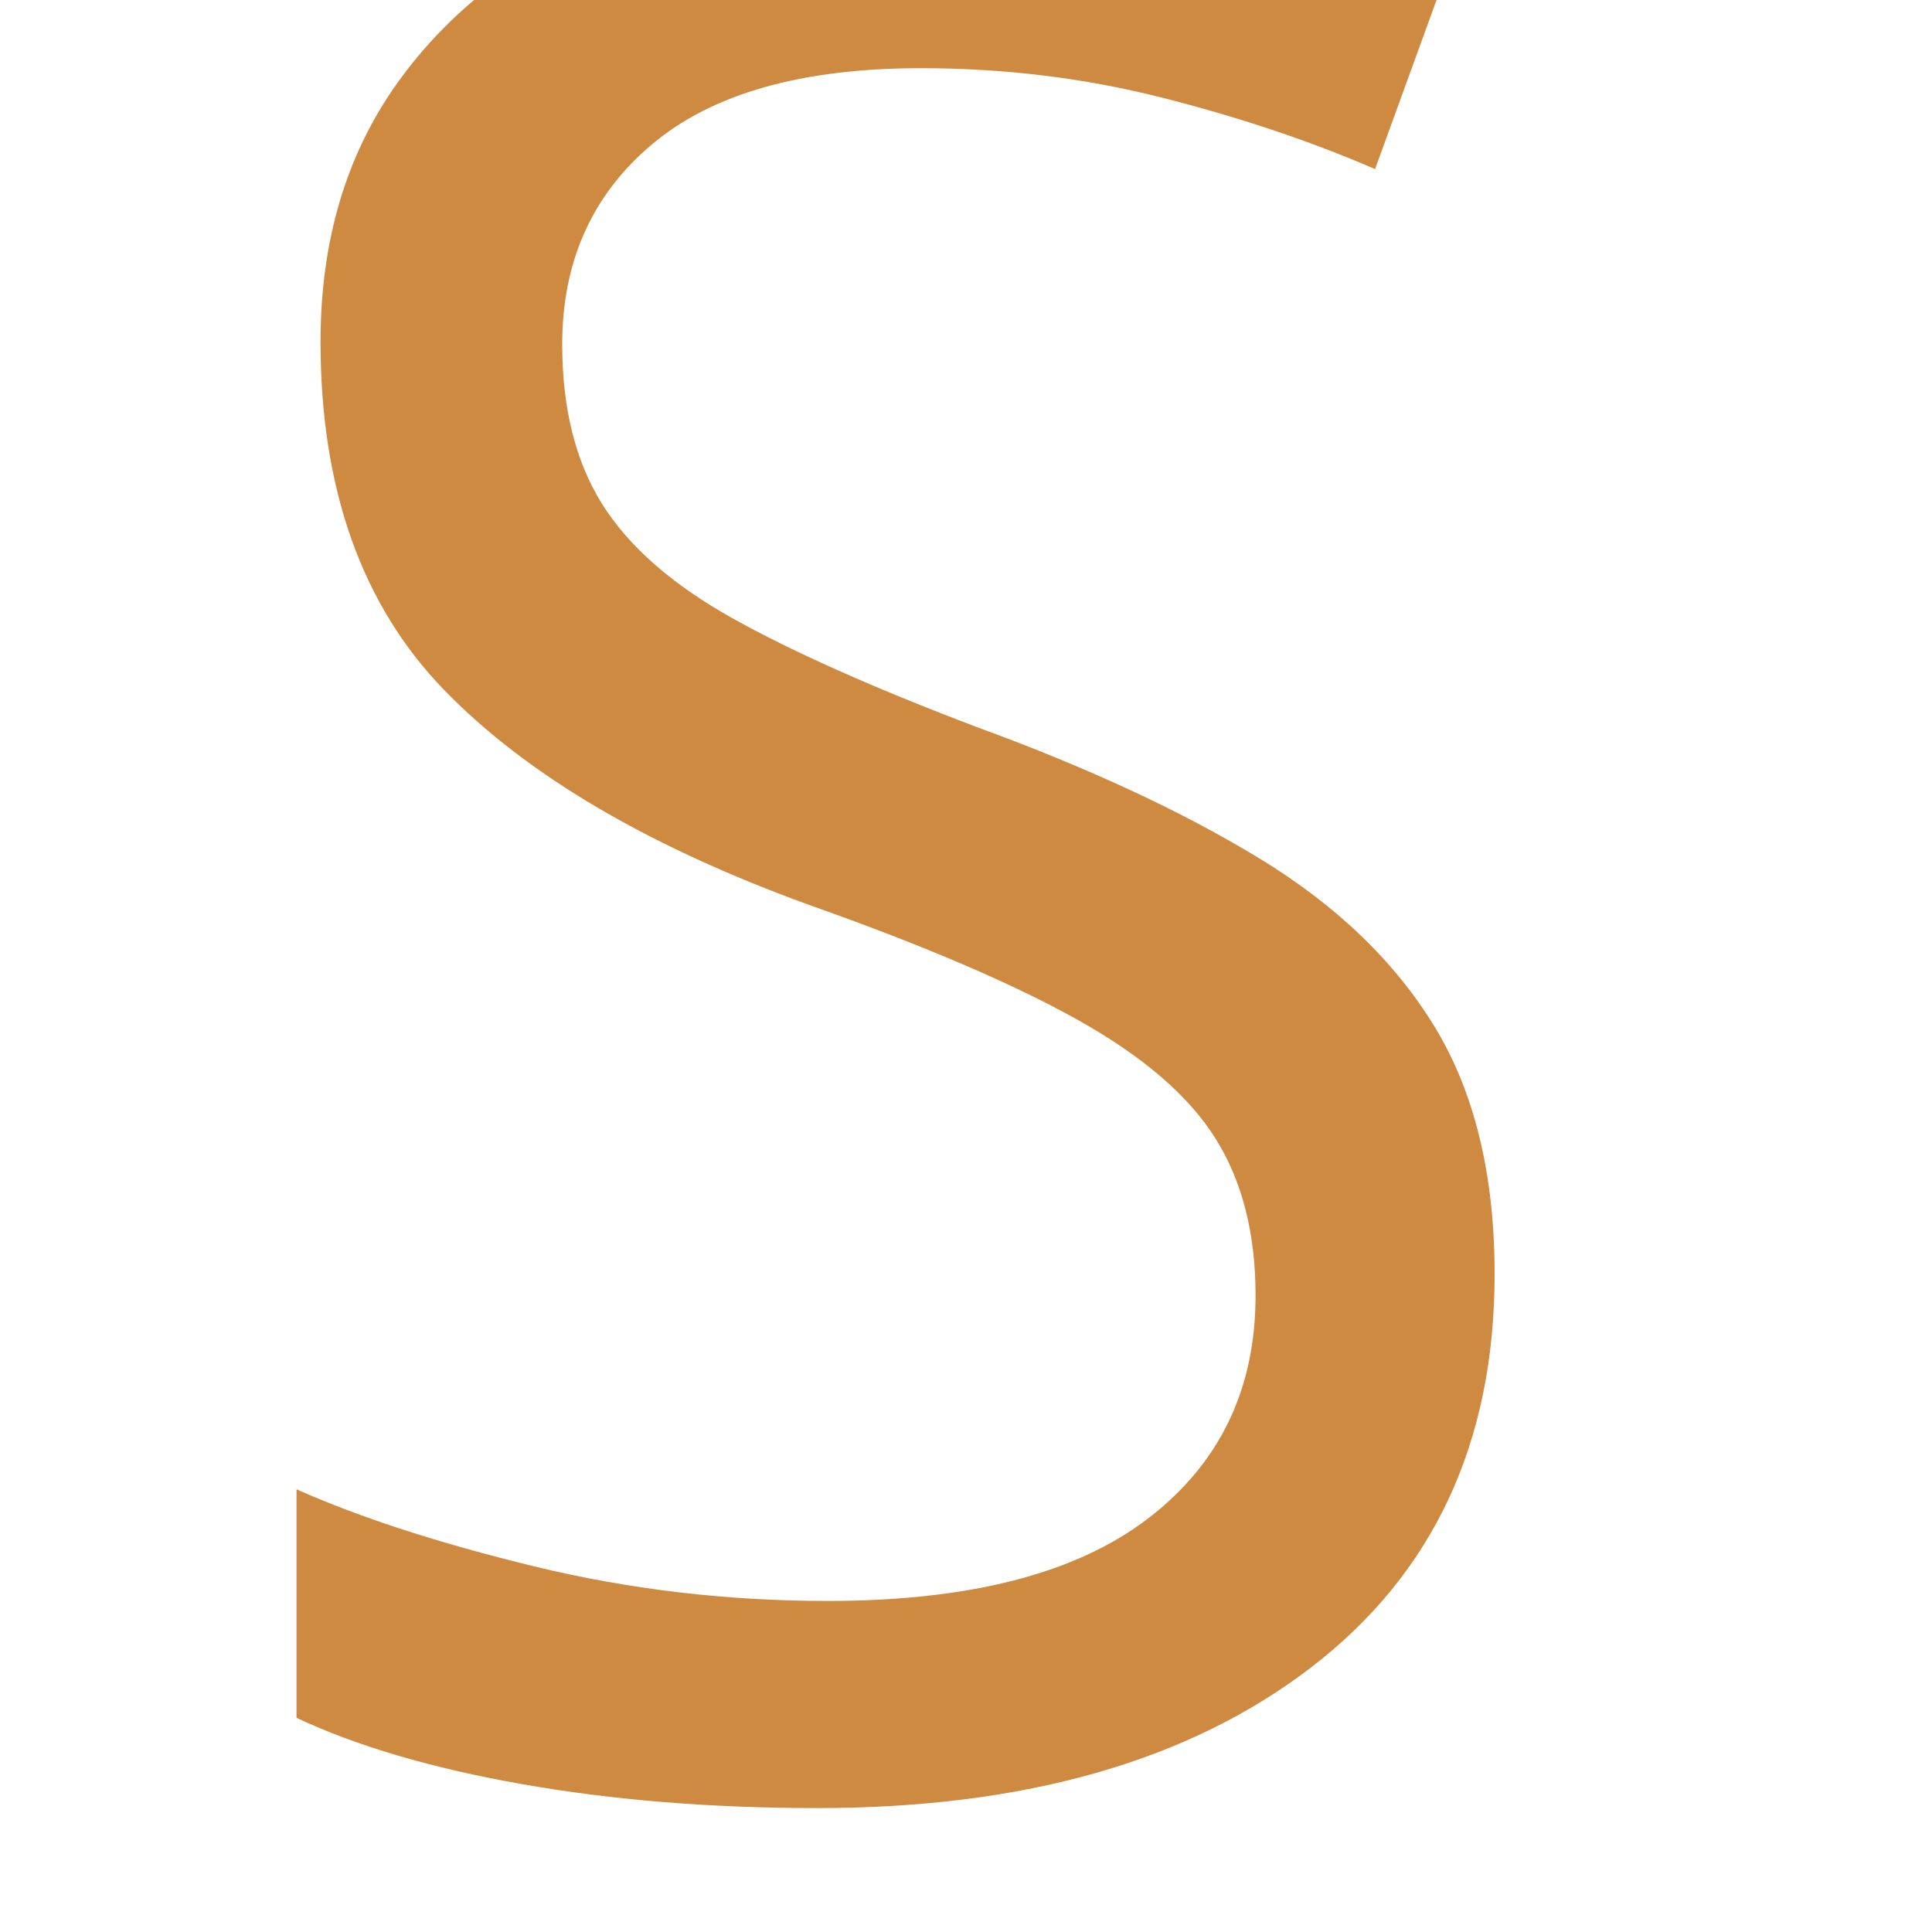
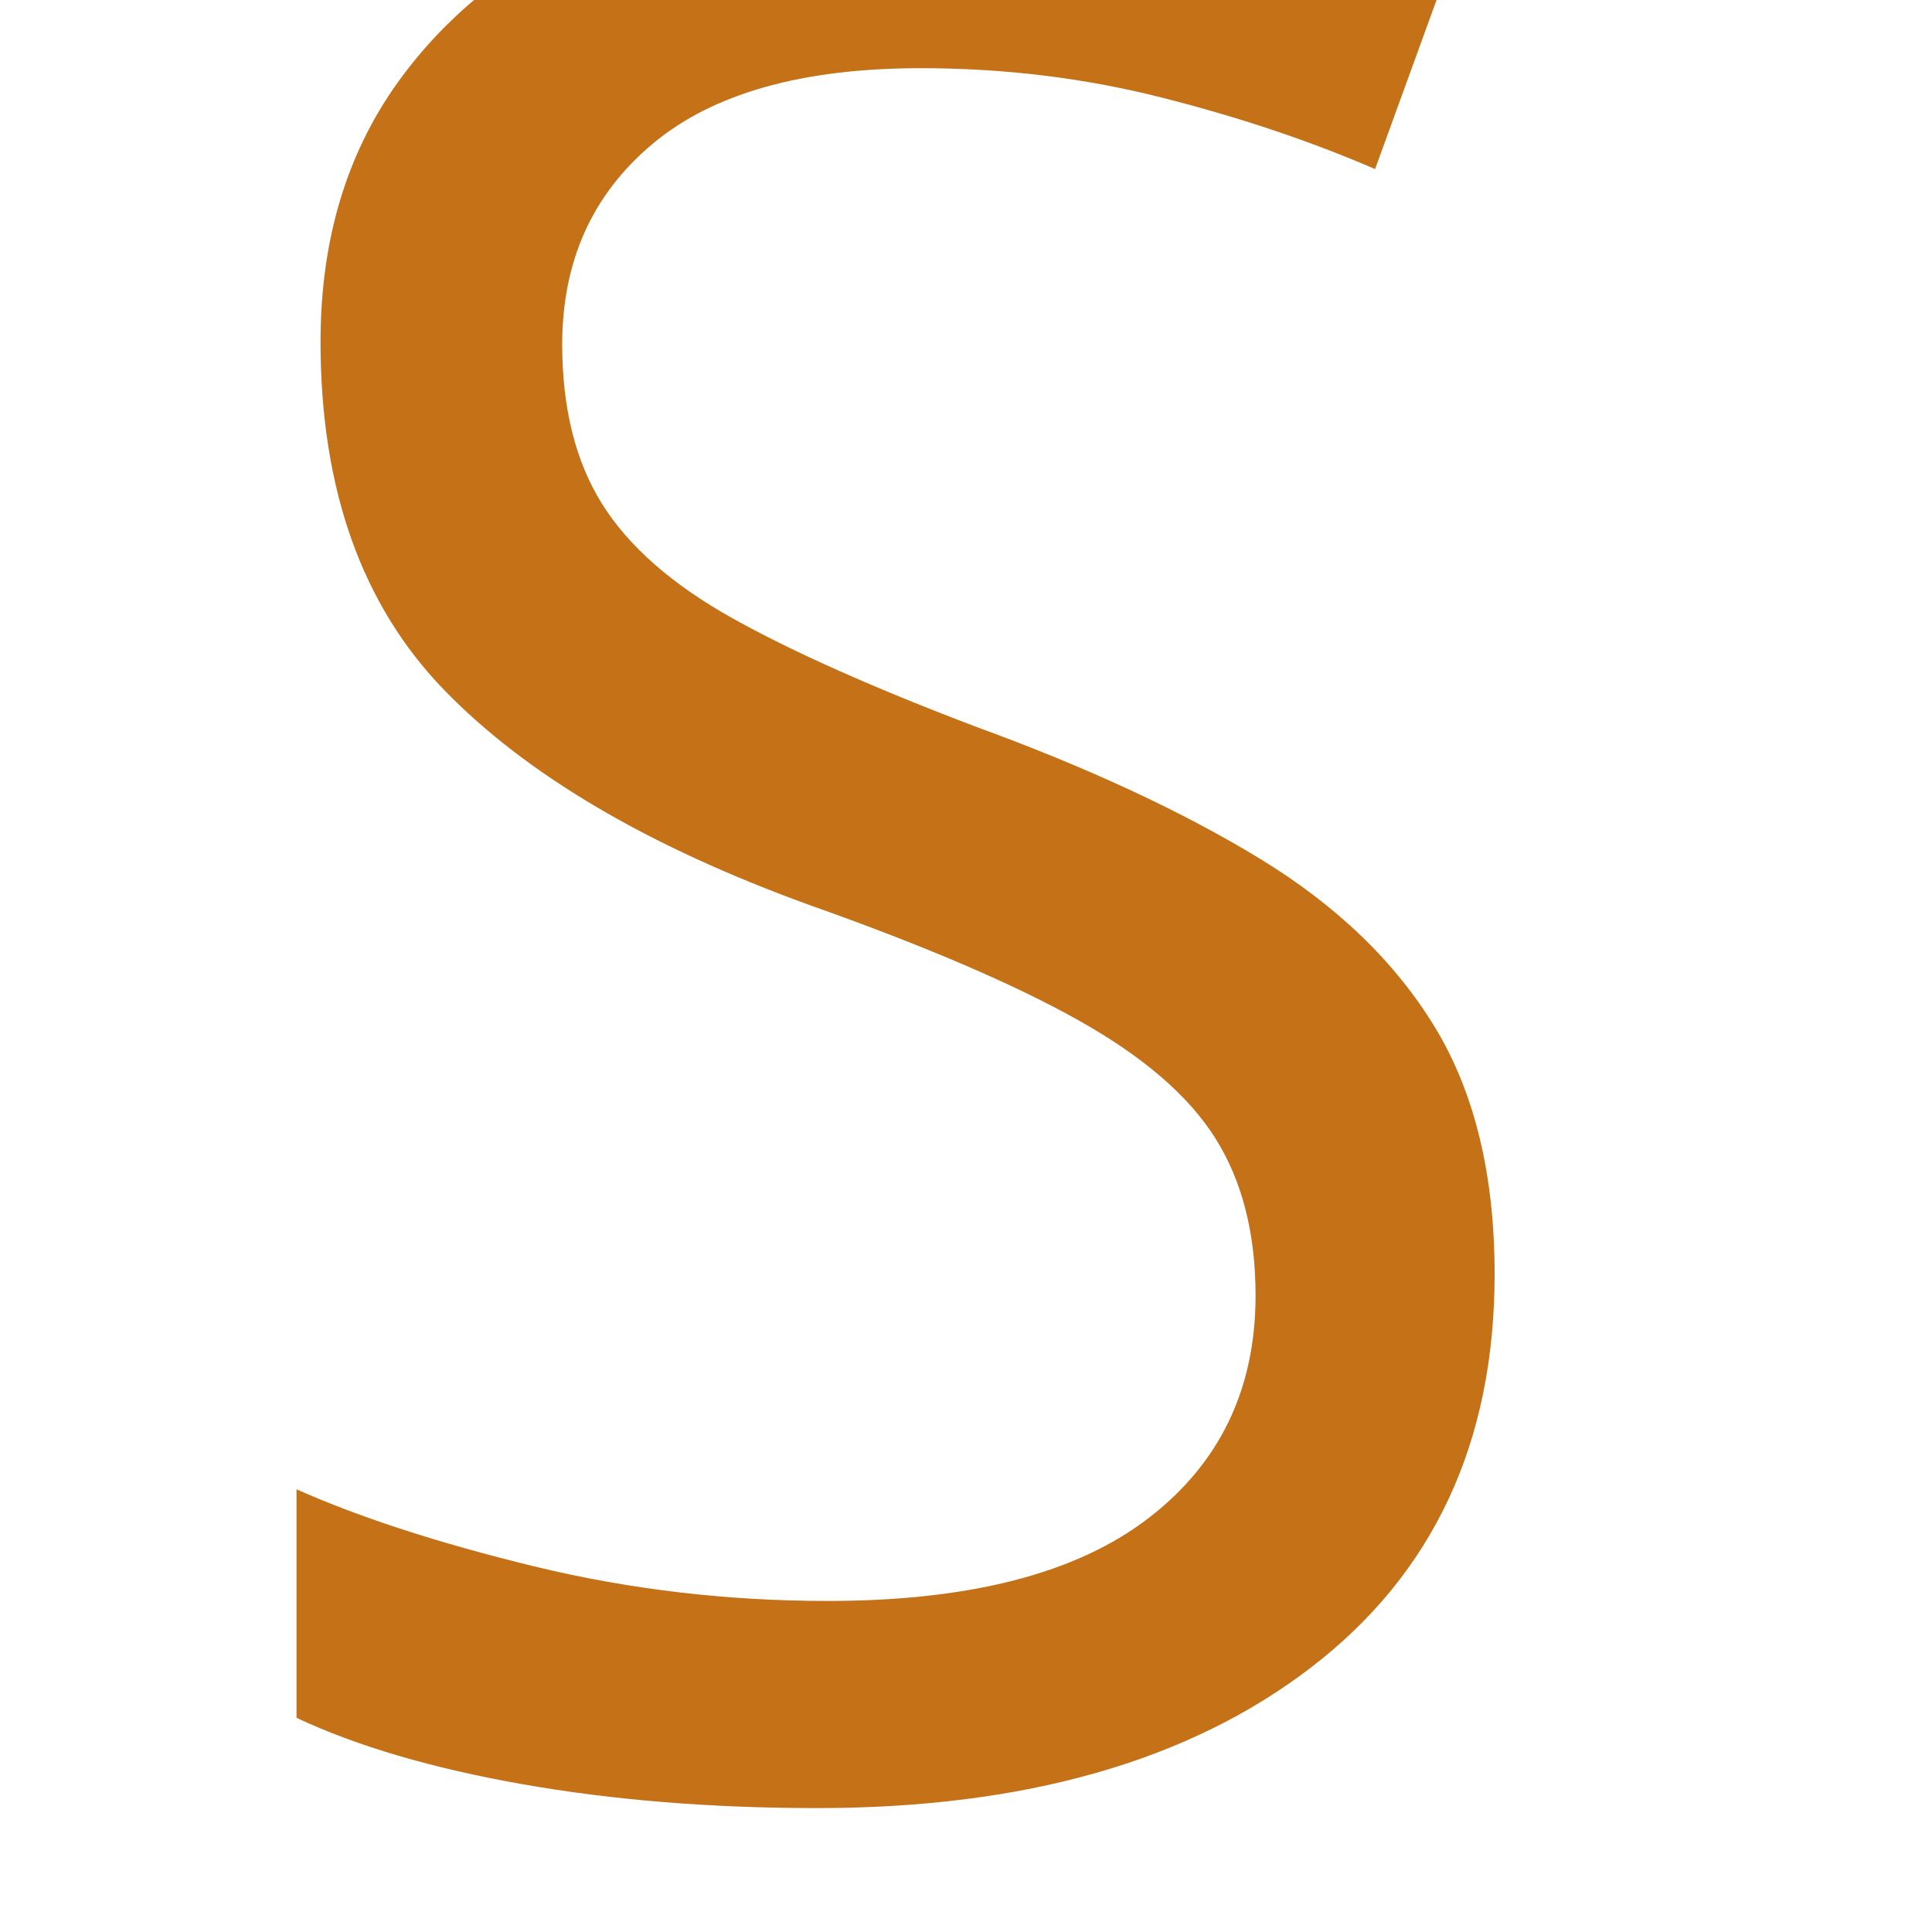
<svg xmlns="http://www.w3.org/2000/svg" width="275.294mm" height="275.294mm" viewBox="0 0 275.294 275.294" version="1.1" id="svg8">
  <defs id="defs2" />
  <g id="layer1" transform="translate(-28.08892,170.434)">
-     <text xml:space="preserve" style="font-style:normal;font-variant:normal;font-weight:normal;font-stretch:normal;font-size:378.521px;line-height:266.479px;font-family:'Alegreya Sans';-inkscape-font-specification:'Alegreya Sans, Normal';text-align:start;letter-spacing:0px;word-spacing:0px;writing-mode:lr-tb;text-anchor:start;fill:#c57118;fill-opacity:0.819;stroke:none;stroke-width:0.265px;stroke-linecap:butt;stroke-linejoin:miter;stroke-opacity:1" x="51.044" y="83.419" id="text4487">
-       <tspan id="tspan4485" x="51.044" y="83.419" style="font-style:normal;font-variant:normal;font-weight:normal;font-stretch:normal;font-family:Airstream;-inkscape-font-specification:Airstream;fill:#c57118;fill-opacity:0.819;stroke-width:0.265px">S</tspan>
+     <text xml:space="preserve" style="font-style:normal;font-variant:normal;font-weight:normal;font-stretch:normal;font-size:378.521px;line-height:266.479px;font-family:'Alegreya Sans';-inkscape-font-specification:'Alegreya Sans, Normal';text-align:start;letter-spacing:0px;word-spacing:0px;writing-mode:lr-tb;text-anchor:start;fill:#c57118;fill-opacity:1;stroke:none;stroke-width:0.265px;stroke-linecap:butt;stroke-linejoin:miter;stroke-opacity:1;" x="51.044" y="83.419" id="text4487">
+       <tspan id="tspan4485" x="51.044" y="83.419" style="font-style:normal;font-variant:normal;font-weight:normal;font-stretch:normal;font-family:Airstream;-inkscape-font-specification:Airstream;fill:#c57118;fill-opacity:1;stroke-width:0.265px;">S</tspan>
    </text>
  </g>
</svg>
